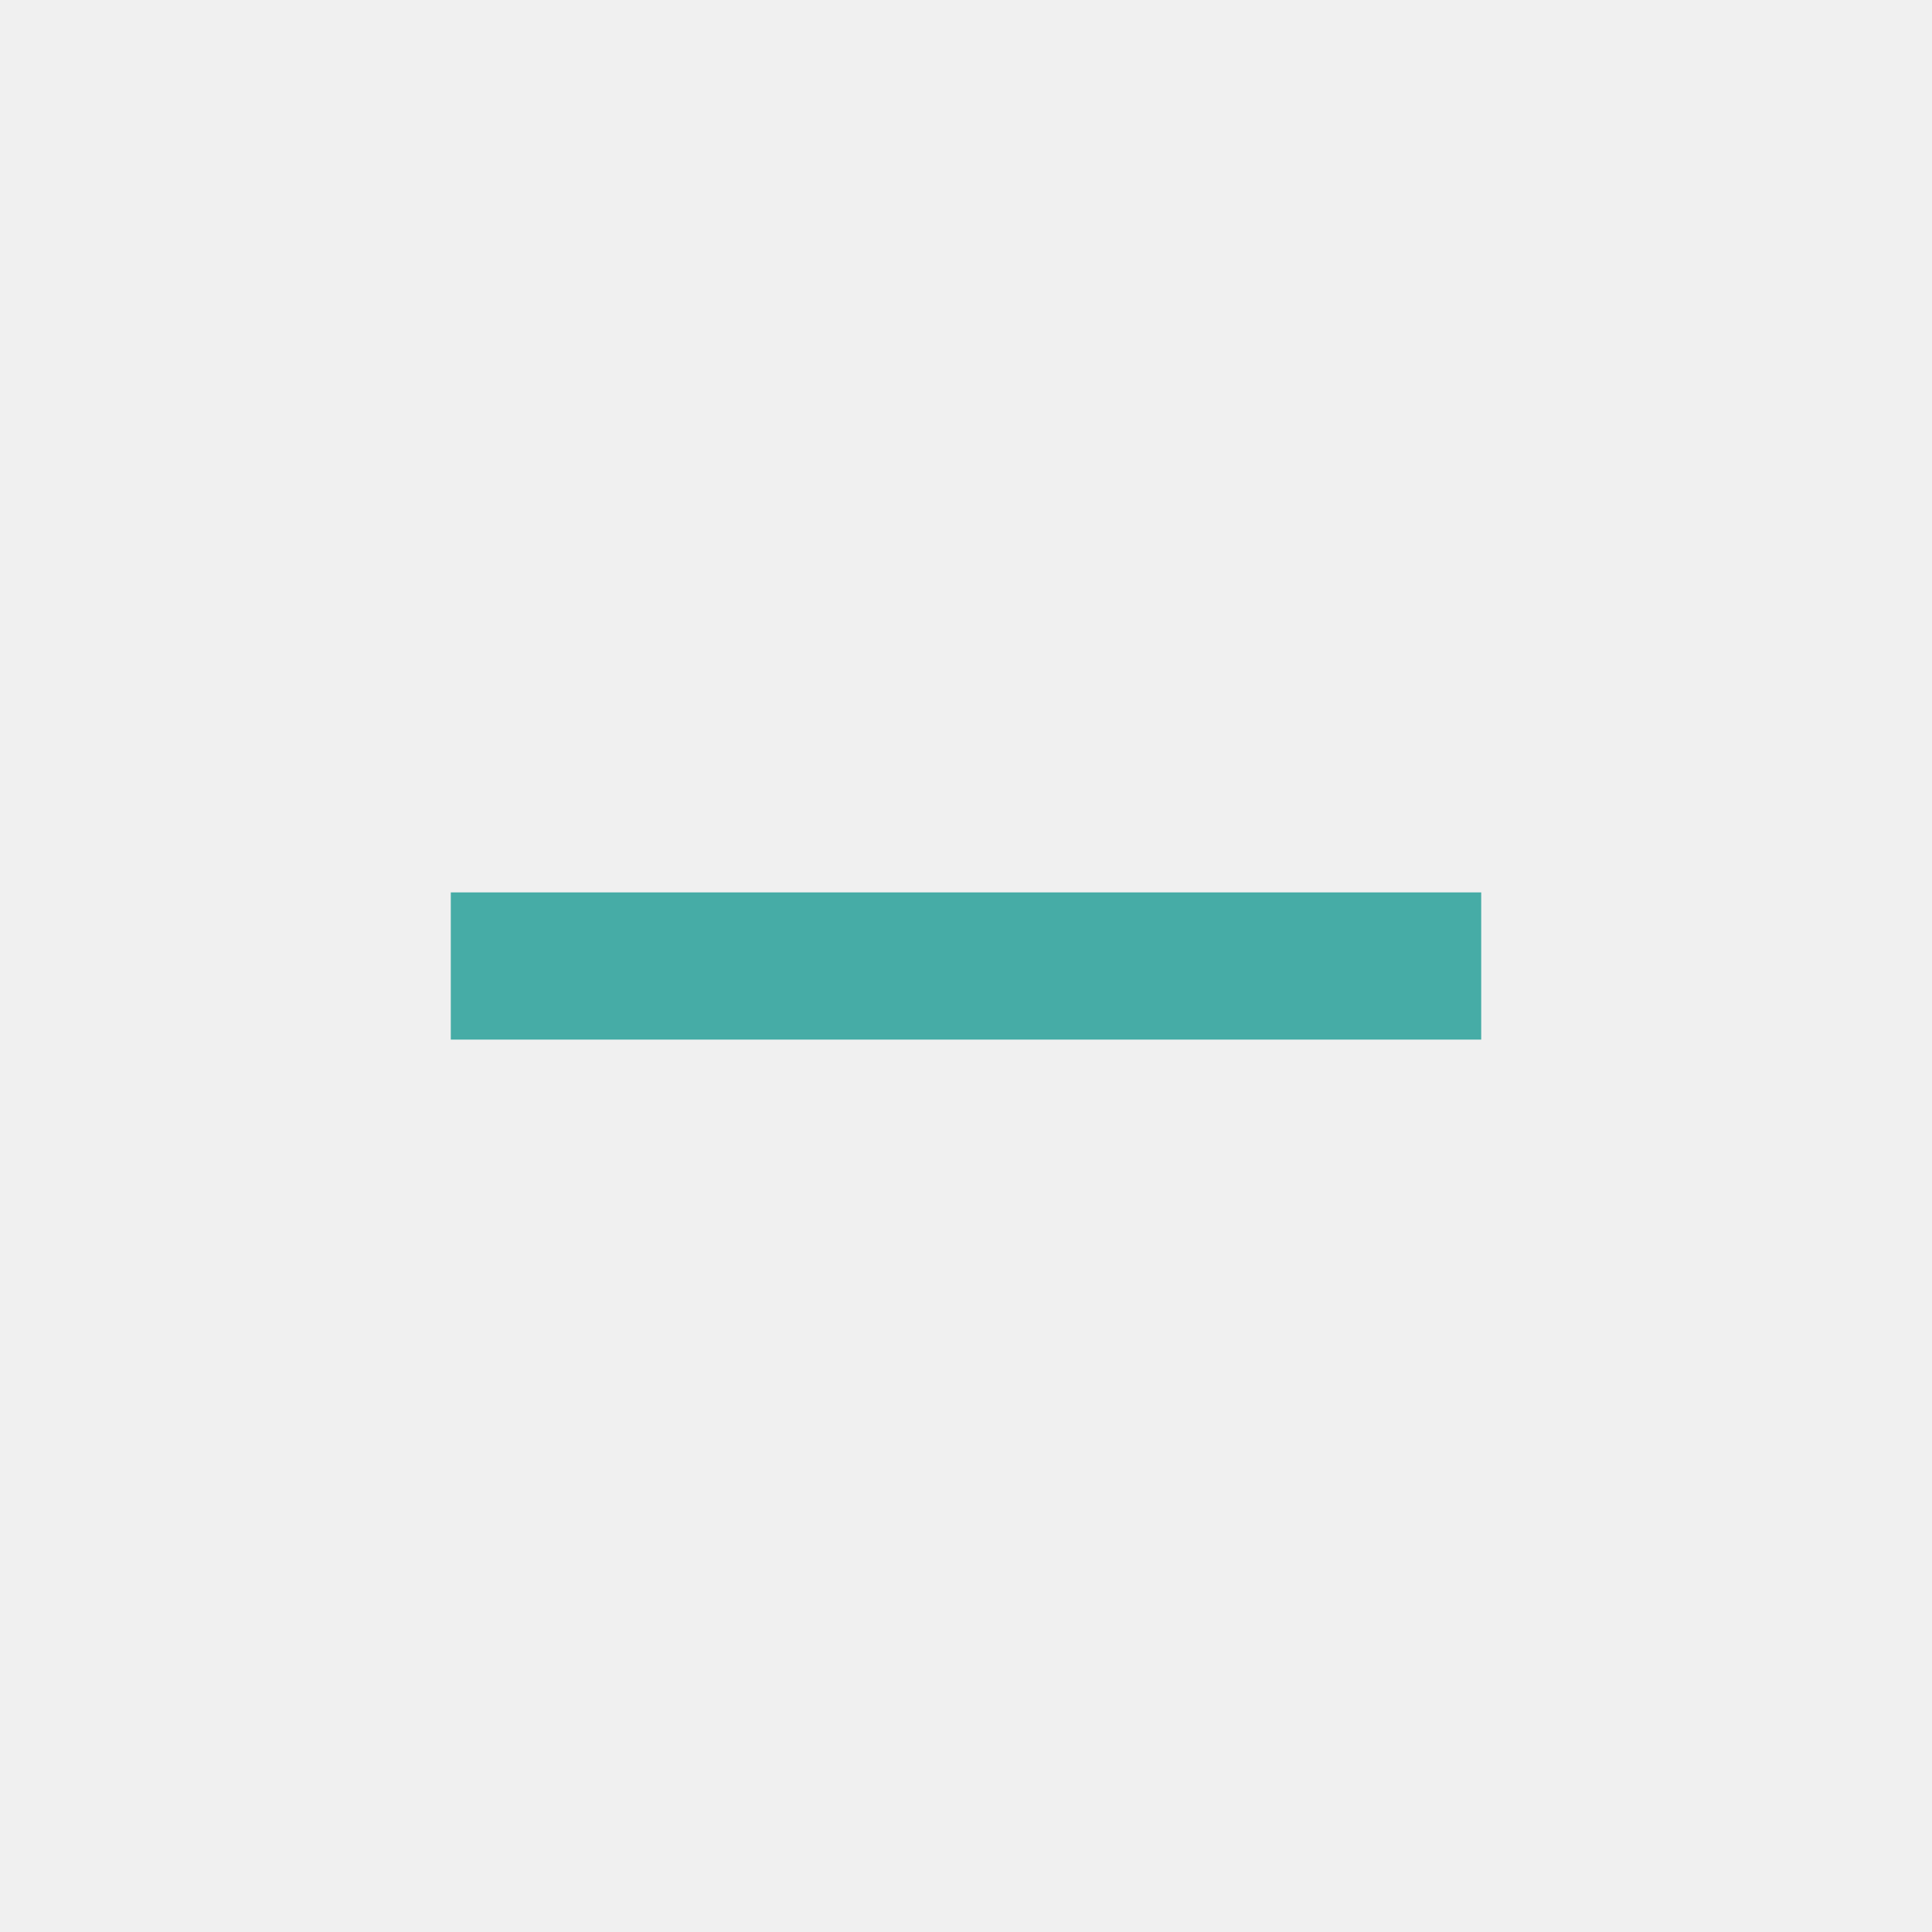
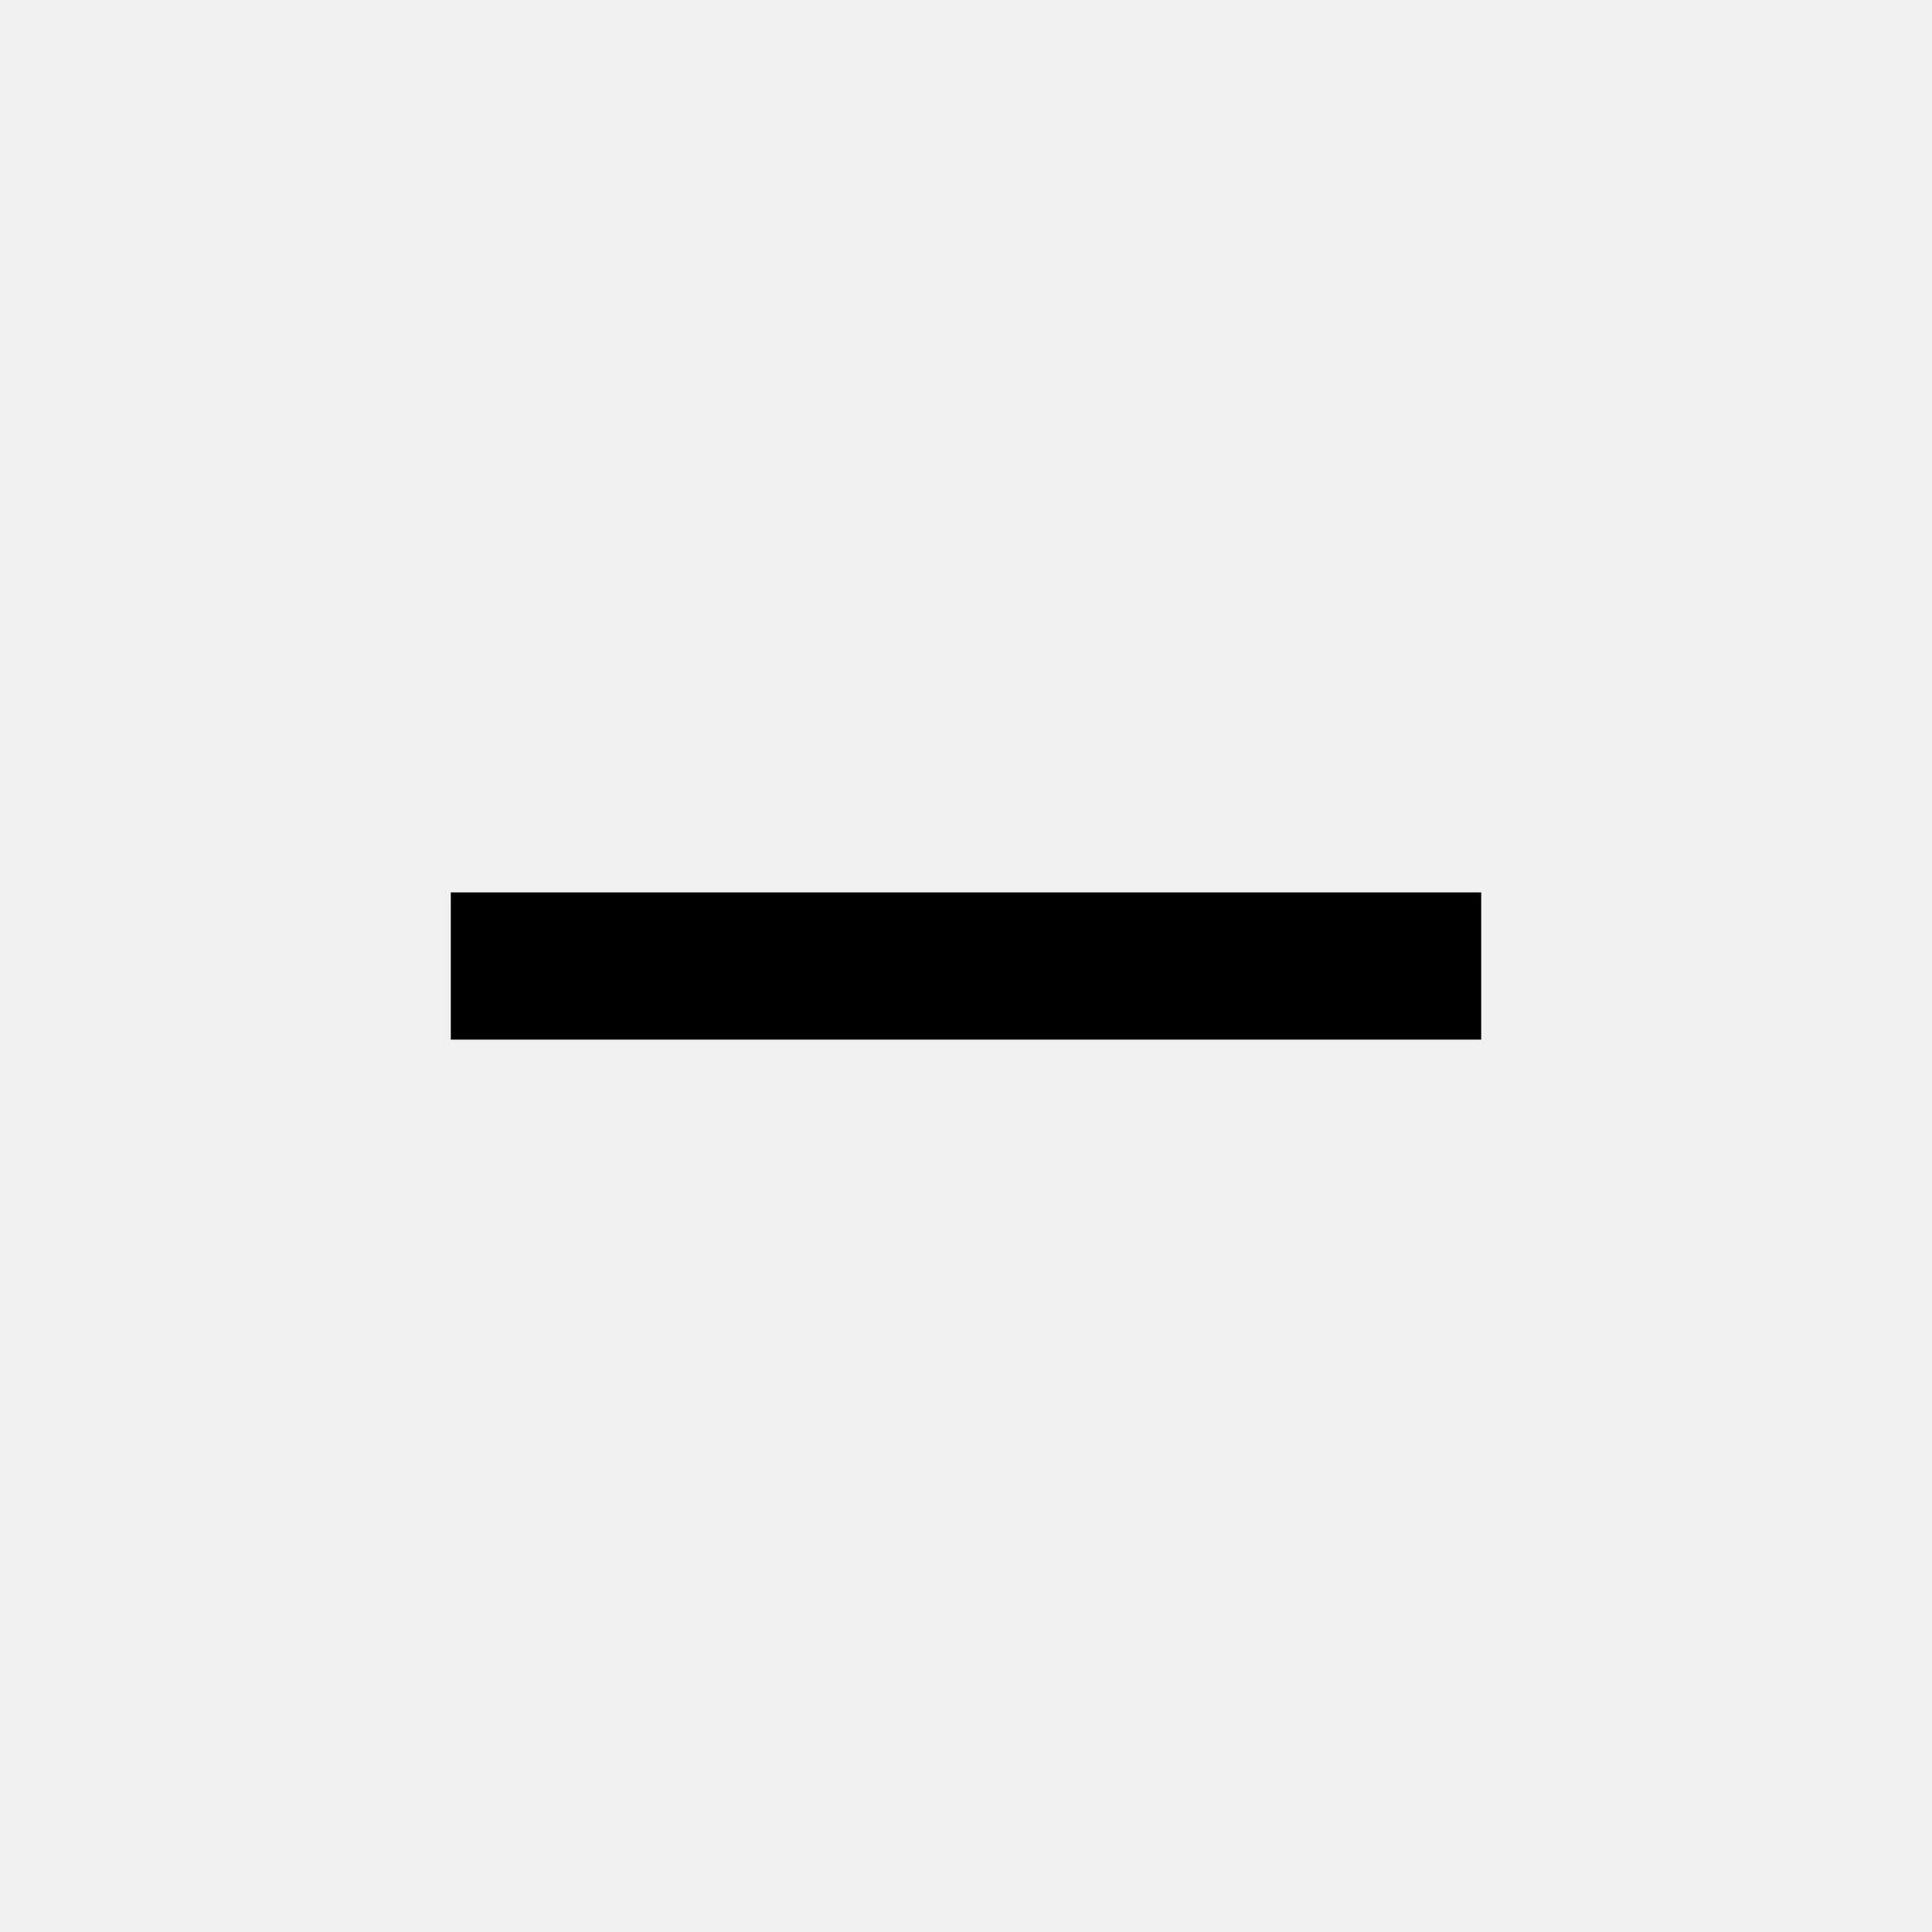
<svg xmlns="http://www.w3.org/2000/svg" xmlns:xlink="http://www.w3.org/1999/xlink" width="30px" height="30px" viewBox="0 0 30 30" version="1.1">
  <defs>
    <polygon id="path-1" points="23 16.143 16.143 16.143 13.857 16.143 7 16.143 7 13.857 13.857 13.857 16.143 13.857 23 13.857" />
  </defs>
-   <g id="Icons-/-Remove" stroke="none" stroke-width="1" fill="none" fill-rule="evenodd">
-     <mask id="mask-2" fill="white">
+   <g id="Icons-/-Remove" stroke="none" stroke-width="1">
+     <mask id="mask-2">
      <use xlink:href="#path-1" />
    </mask>
-     <use id="Color" fill="#46ACA6" xlink:href="#path-1" />
+     <use id="Color" xlink:href="#path-1" />
  </g>
</svg>
